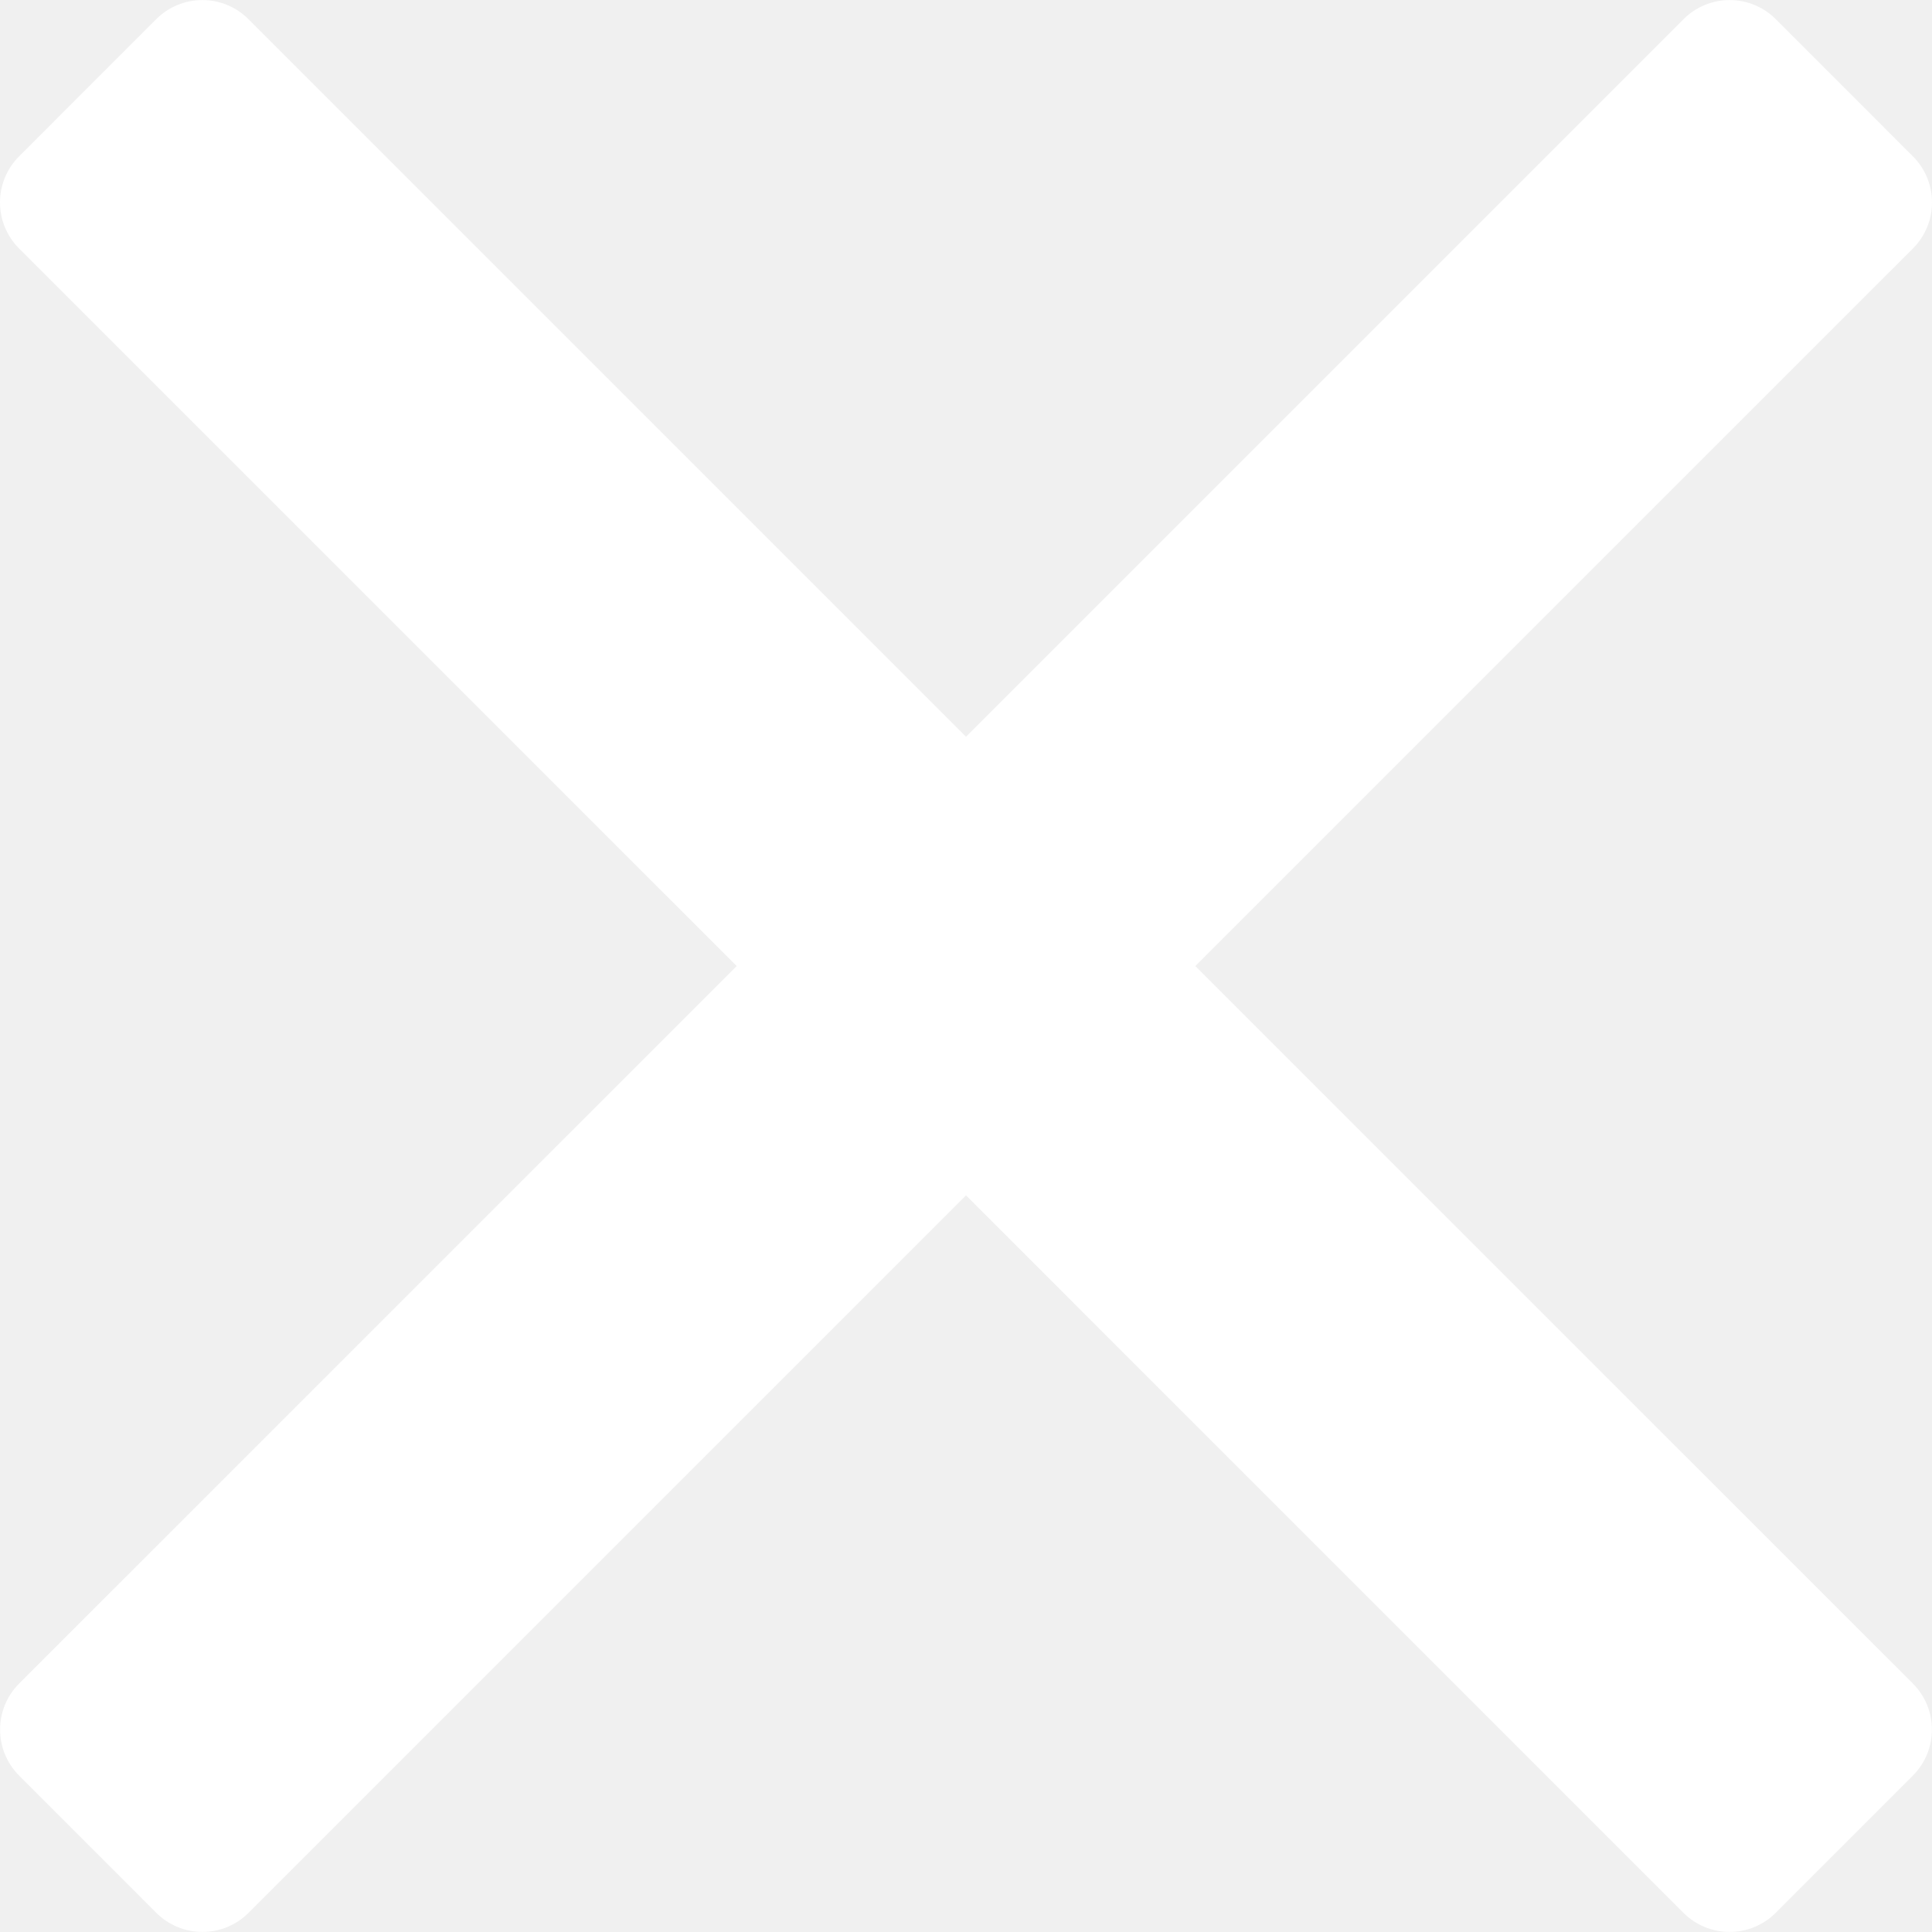
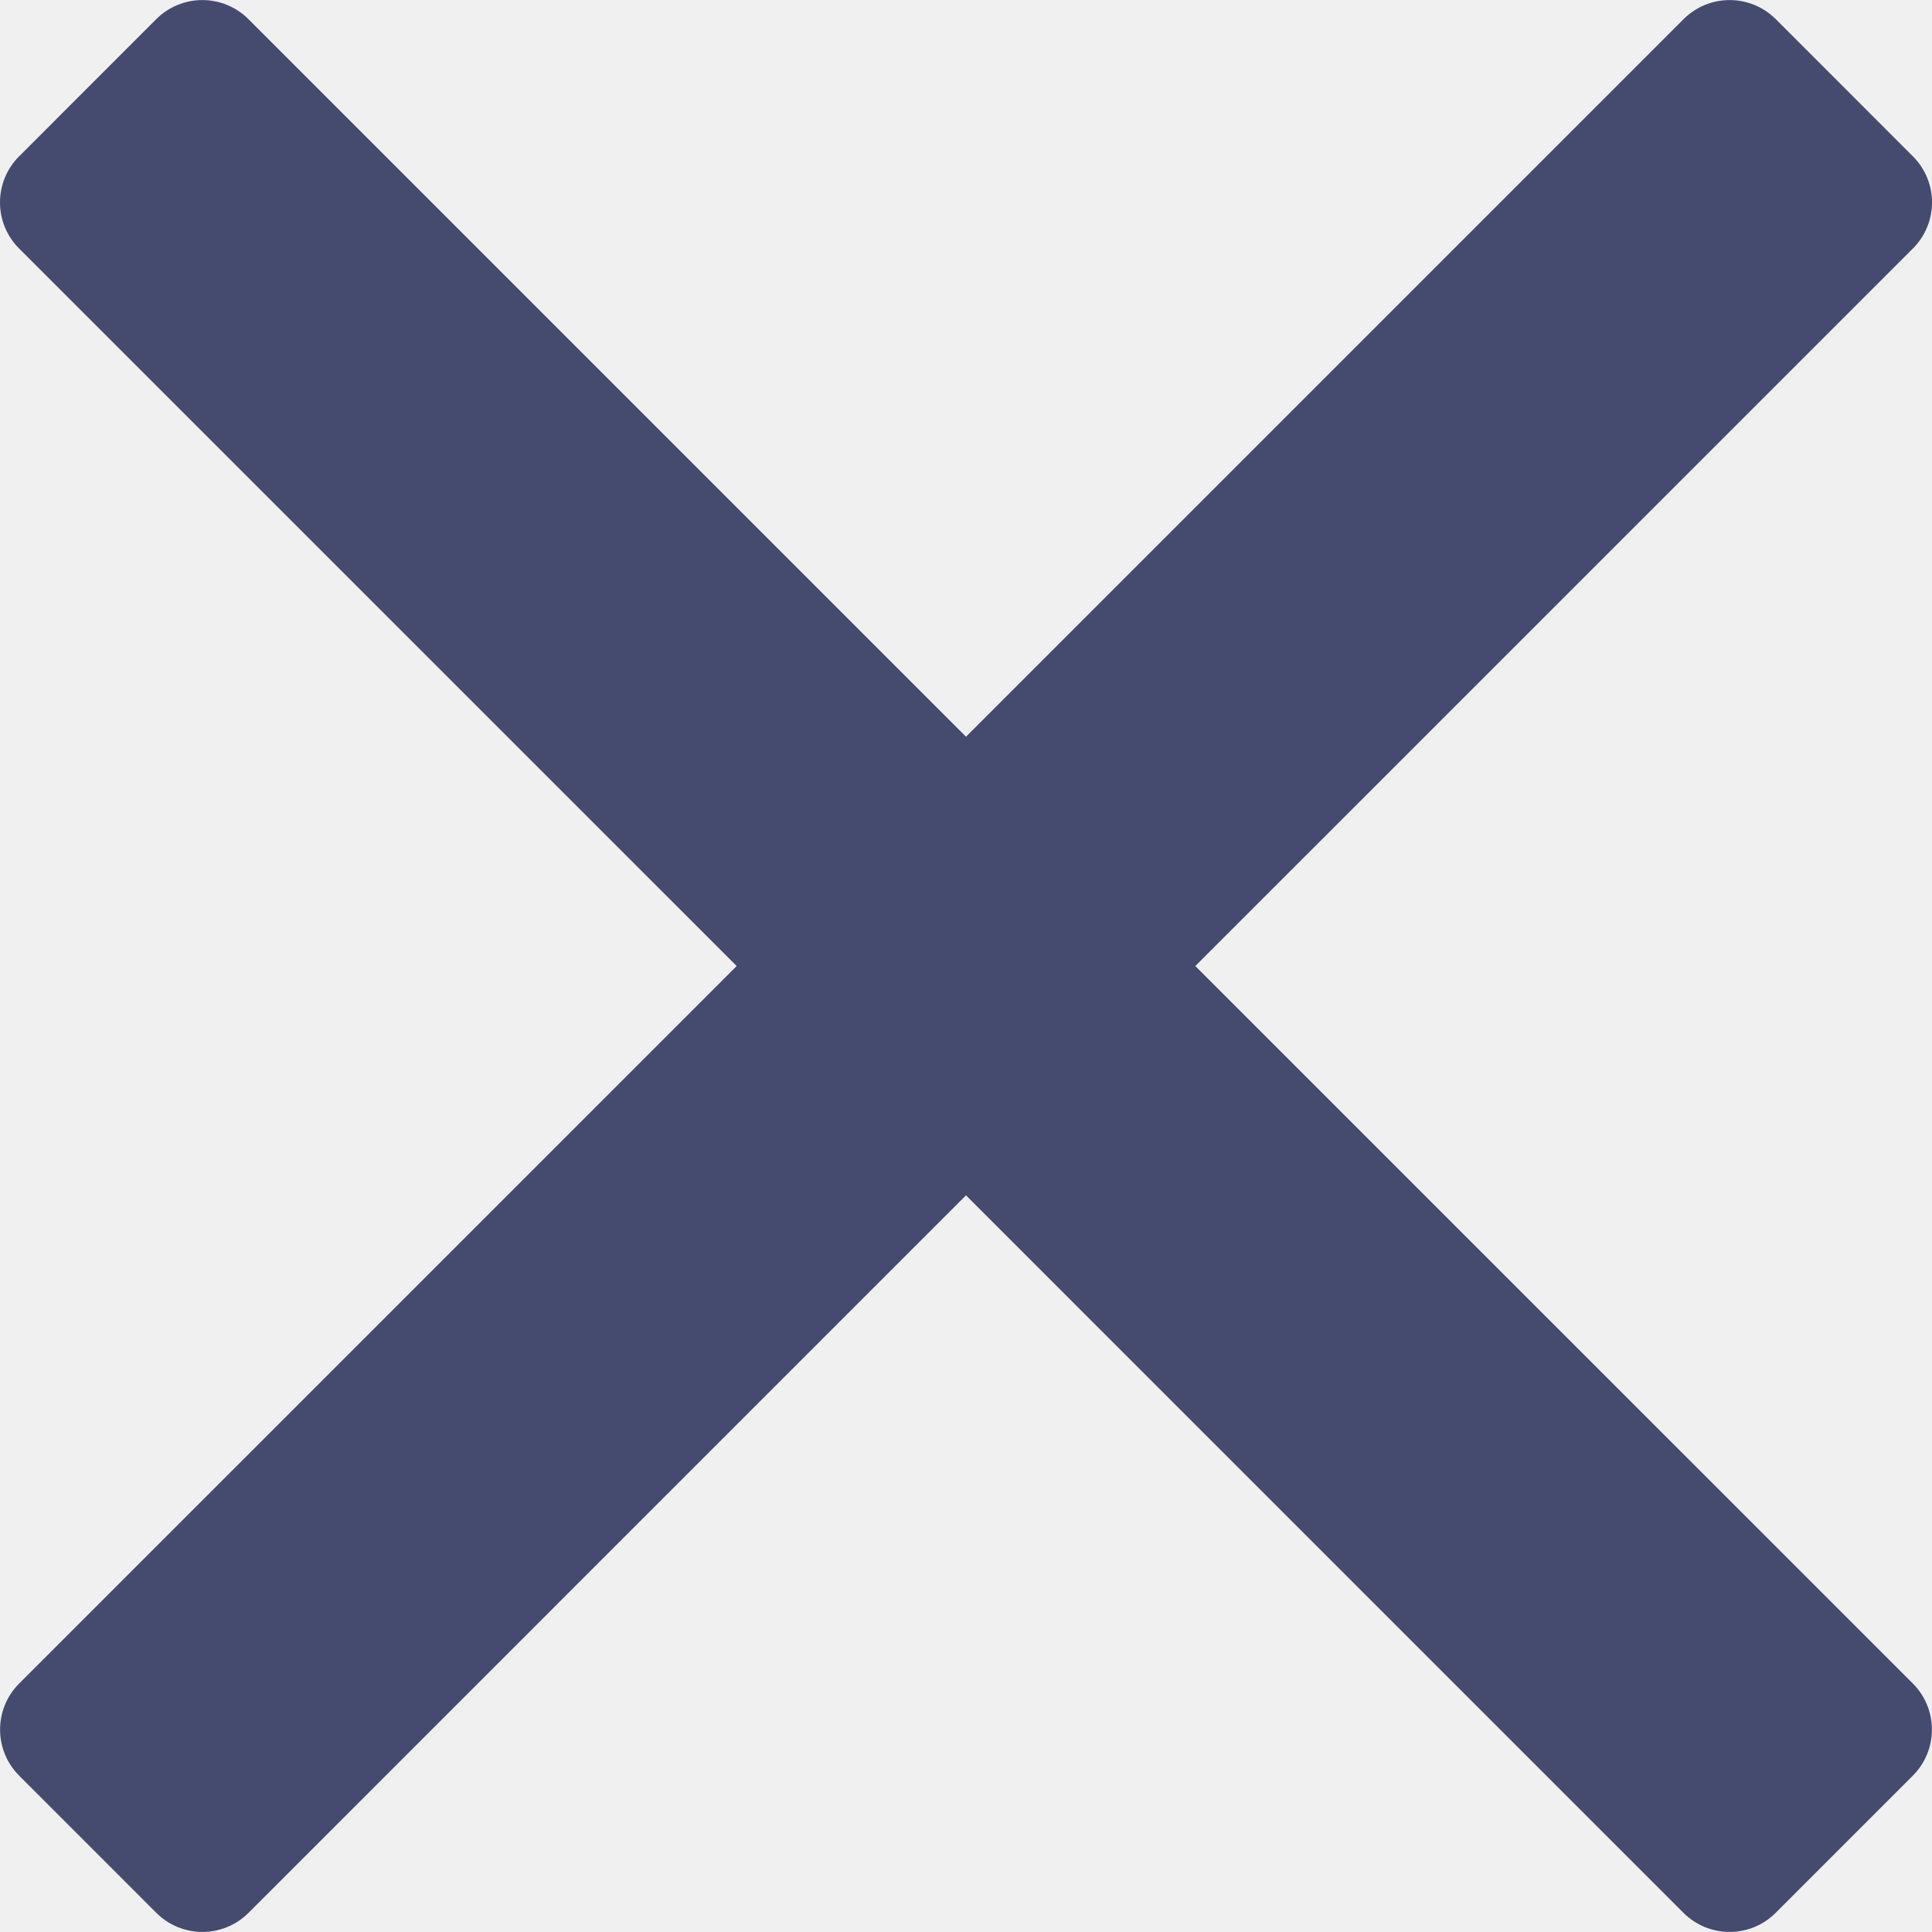
- <svg xmlns="http://www.w3.org/2000/svg" fill="white" version="1.1" id="Capa_1" viewBox="0 0 460.775 460.775" xml:space="preserve">
+ <svg xmlns="http://www.w3.org/2000/svg" fill="#444b6e" version="1.1" id="Capa_1" viewBox="0 0 460.775 460.775" xml:space="preserve">
  <path d="M285.08,230.397L456.218,59.27c6.076-6.077,6.076-15.911,0-21.986L423.511,4.565c-2.913-2.911-6.866-4.55-10.992-4.55  c-4.127,0-8.08,1.639-10.993,4.55l-171.138,171.14L59.25,4.565c-2.913-2.911-6.866-4.55-10.993-4.55  c-4.126,0-8.08,1.639-10.992,4.55L4.558,37.284c-6.077,6.075-6.077,15.909,0,21.986l171.138,171.128L4.575,401.505  c-6.074,6.077-6.074,15.911,0,21.986l32.709,32.719c2.911,2.911,6.865,4.55,10.992,4.55c4.127,0,8.08-1.639,10.994-4.55  l171.117-171.12l171.118,171.12c2.913,2.911,6.866,4.55,10.993,4.55c4.128,0,8.081-1.639,10.992-4.55l32.709-32.719  c6.074-6.075,6.074-15.909,0-21.986L285.08,230.397z" />
</svg>
